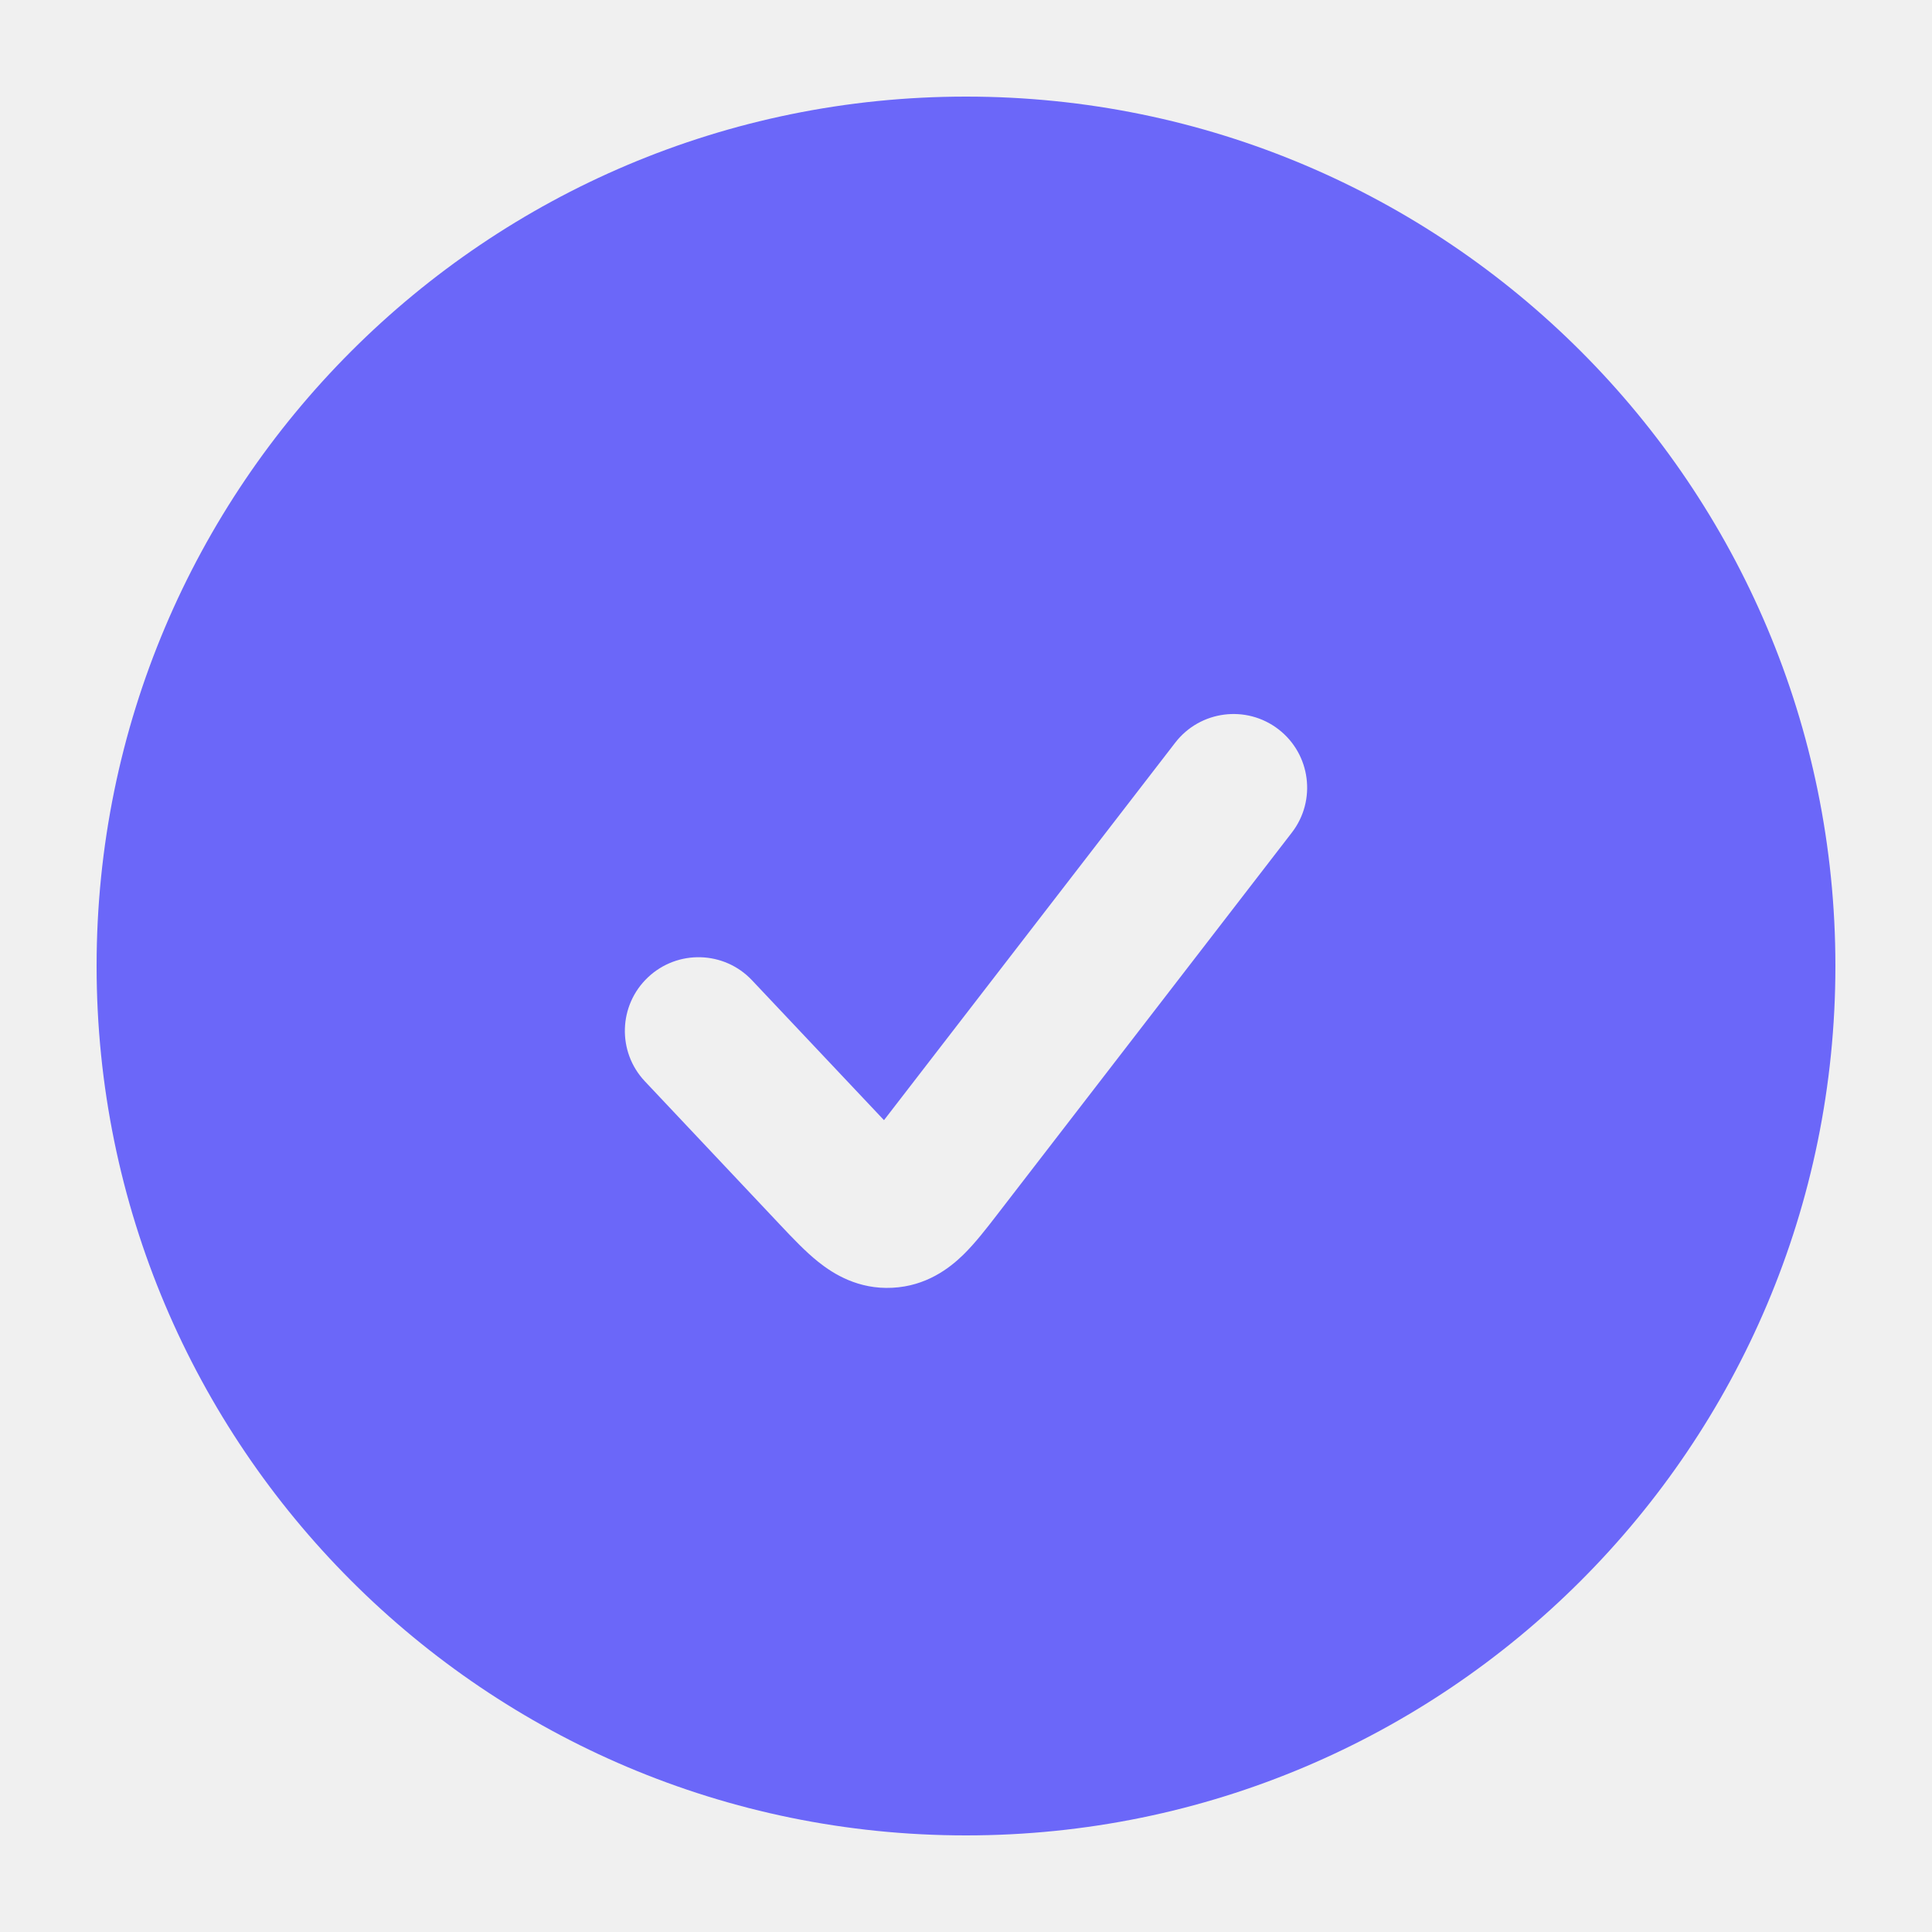
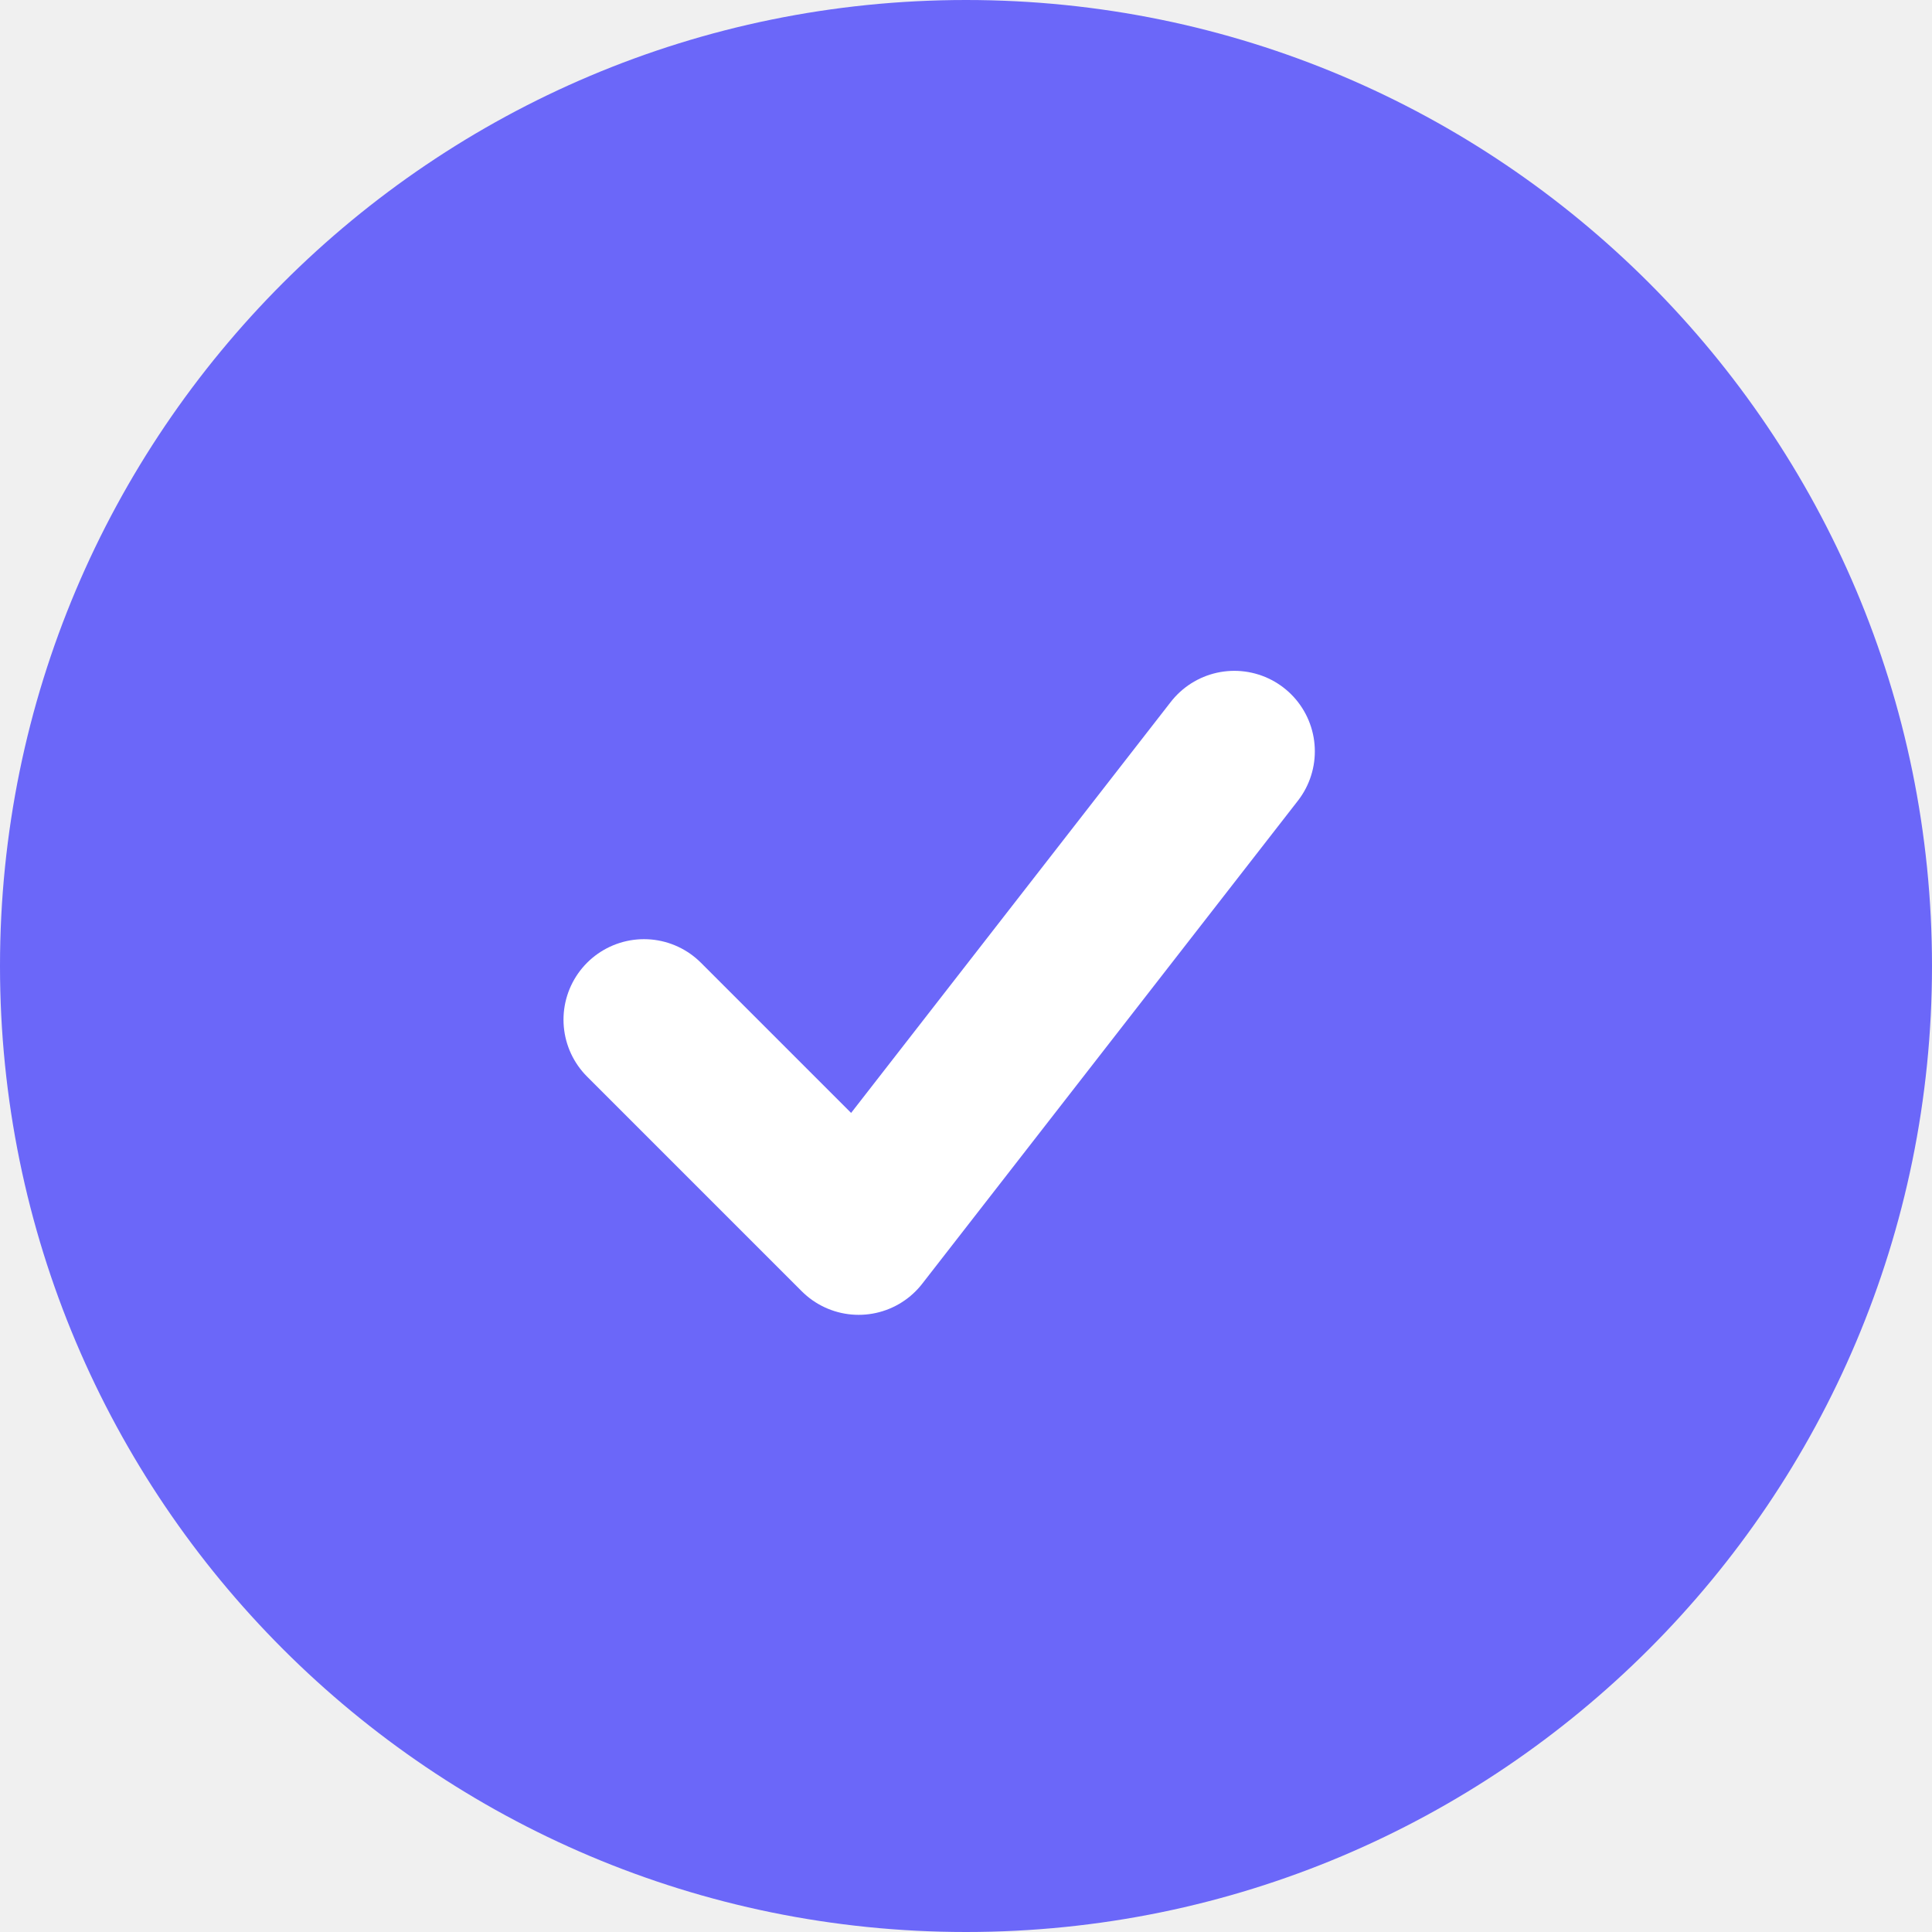
- <svg xmlns="http://www.w3.org/2000/svg" width="20" height="20" viewBox="0 0 20 20" fill="none">
-   <path fill-rule="evenodd" clip-rule="evenodd" d="M10 1C5.029 1 1 5.029 1 10C1 14.971 5.029 19 10 19C14.971 19 19 14.971 19 10C19 5.029 14.971 1 10 1ZM12.166 7.688C12.423 7.355 12.902 7.293 13.235 7.55C13.568 7.807 13.63 8.286 13.373 8.619L10.32 12.577C10.216 12.712 10.094 12.87 9.972 12.989C9.827 13.131 9.586 13.314 9.237 13.331C8.887 13.349 8.63 13.19 8.471 13.063C8.338 12.957 8.201 12.812 8.084 12.688L6.676 11.194C6.387 10.888 6.402 10.405 6.708 10.117C7.014 9.828 7.497 9.842 7.785 10.148L9.151 11.596L12.166 7.688Z" fill="#6B67F9" />
+ <svg xmlns="http://www.w3.org/2000/svg" width="18" height="18" viewBox="0 0 18 18" fill="none">
+   <circle cx="9" cy="9" r="9" fill="#6B67F9" />
+   <path d="M6 9.5L8 11.5L11.5 7" stroke="white" stroke-width="1.5" stroke-linecap="round" stroke-linejoin="round" />
</svg>
